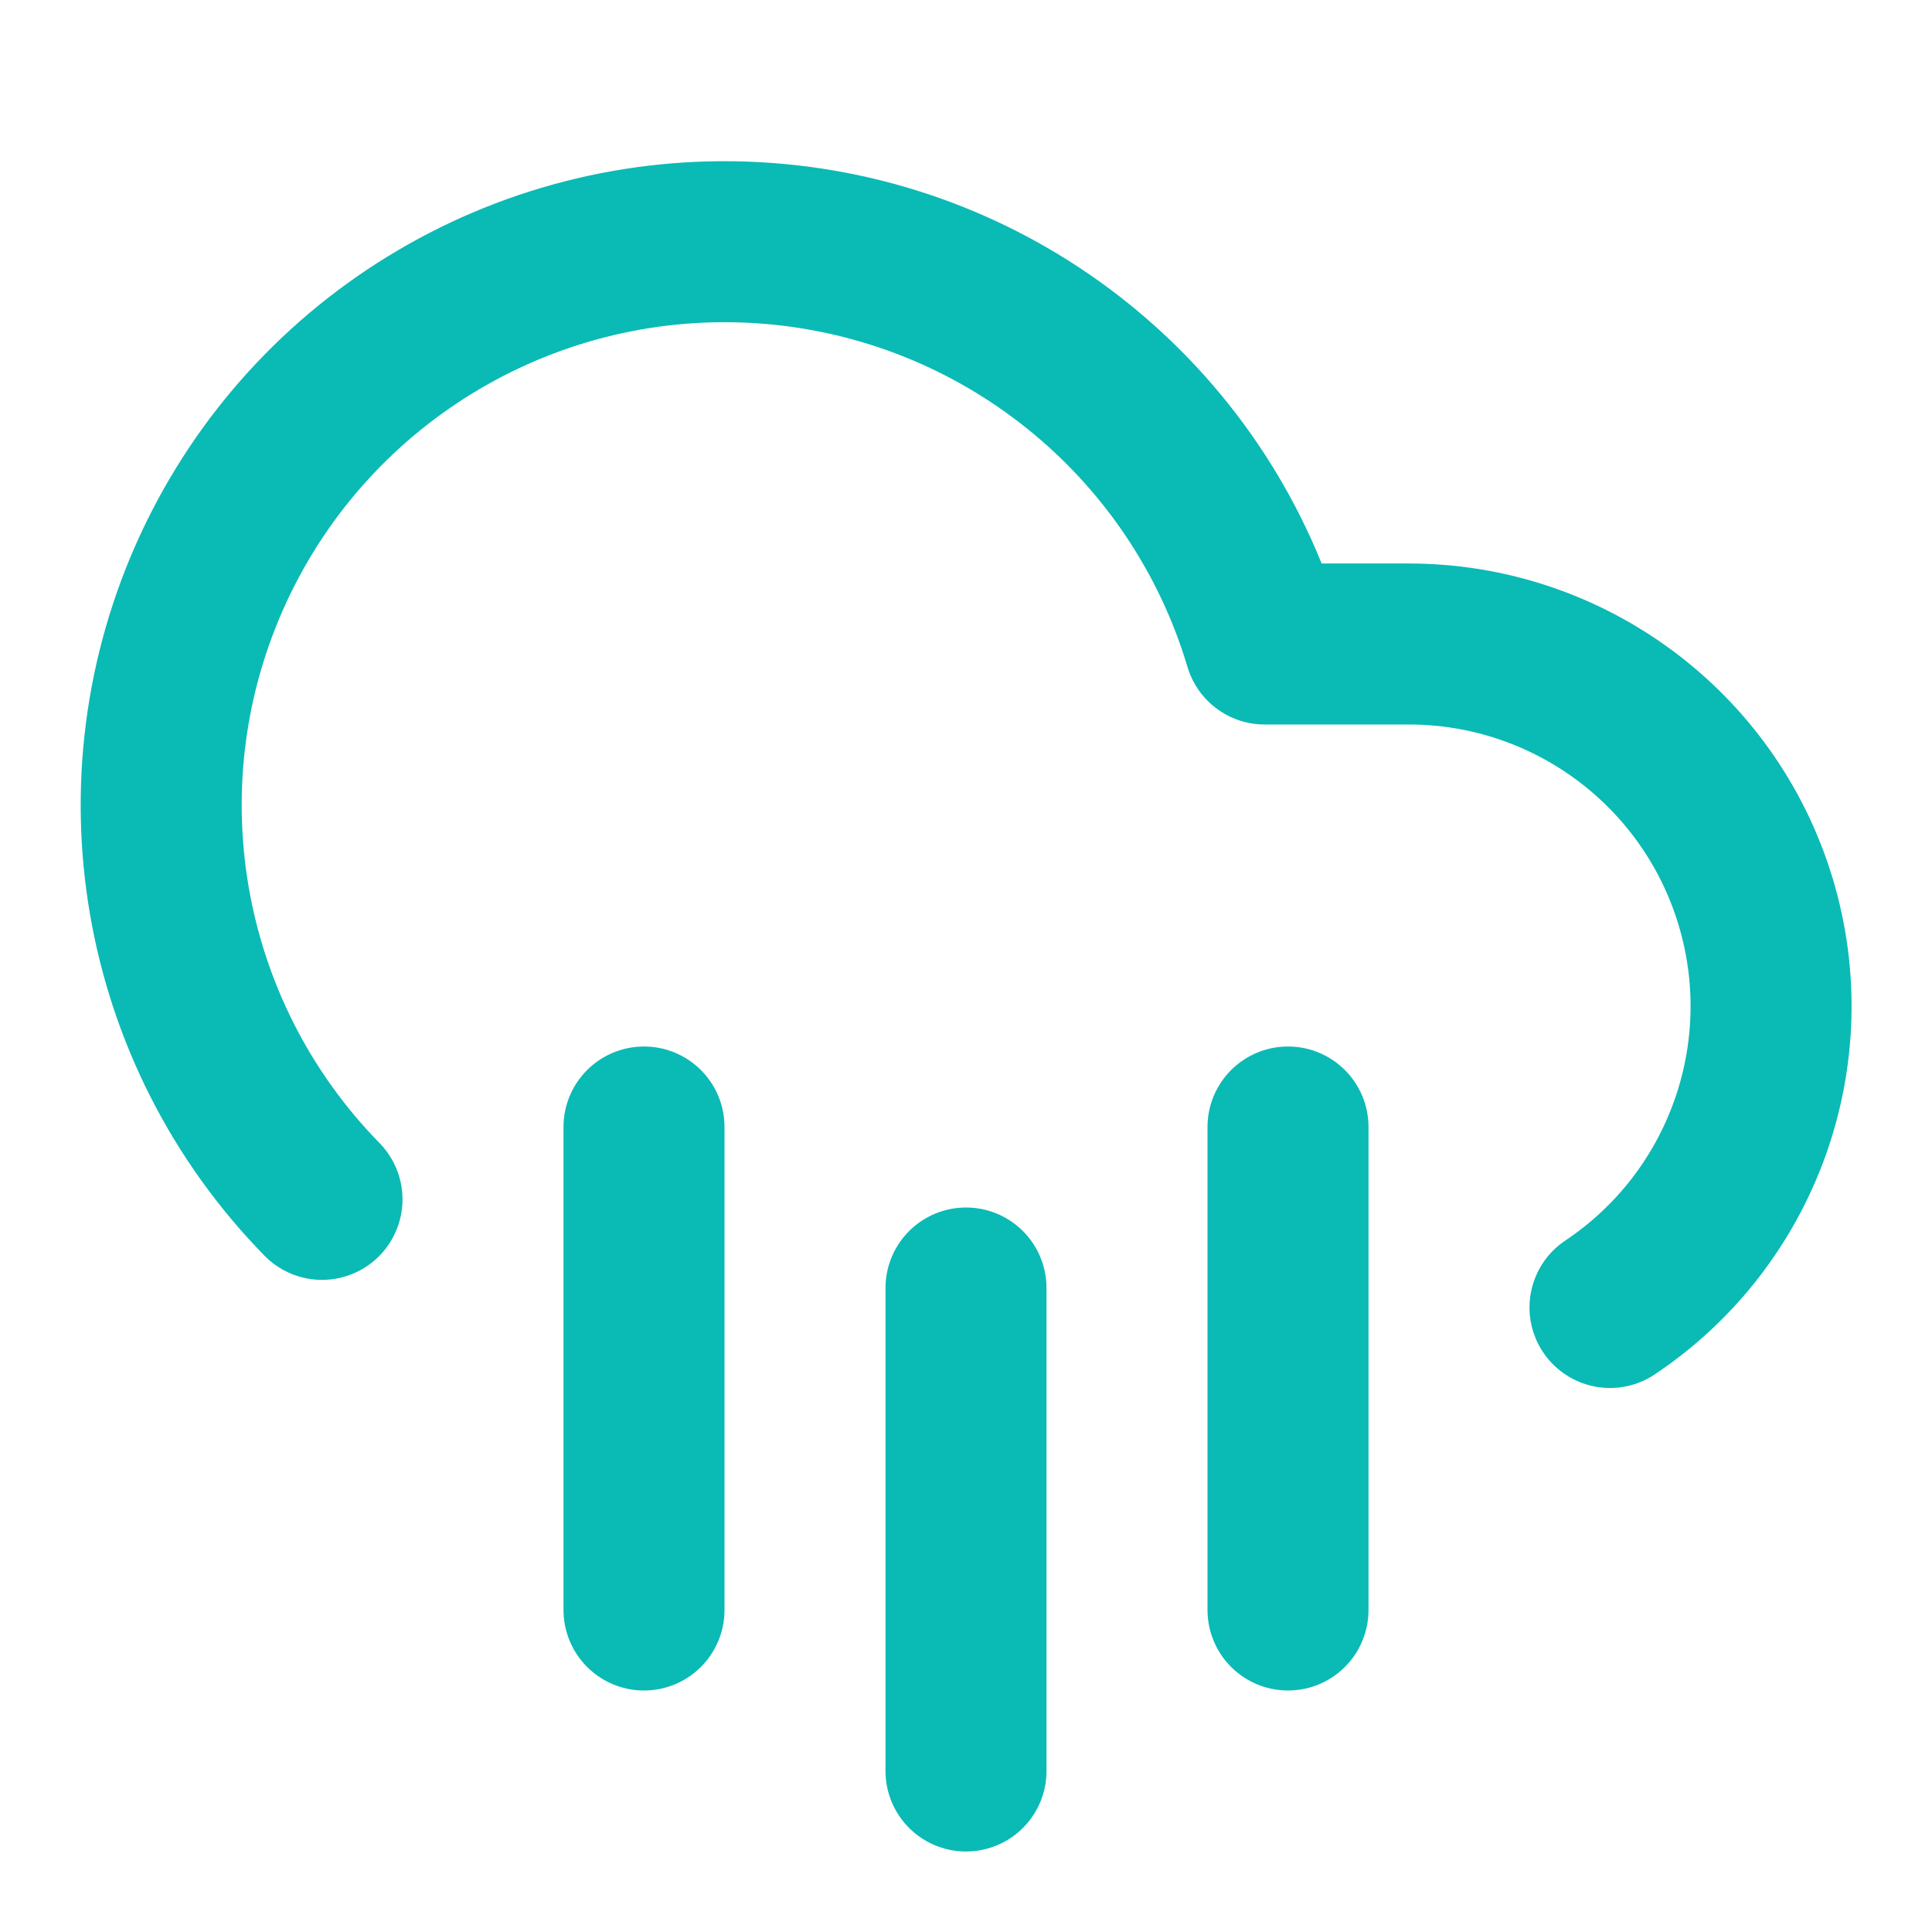
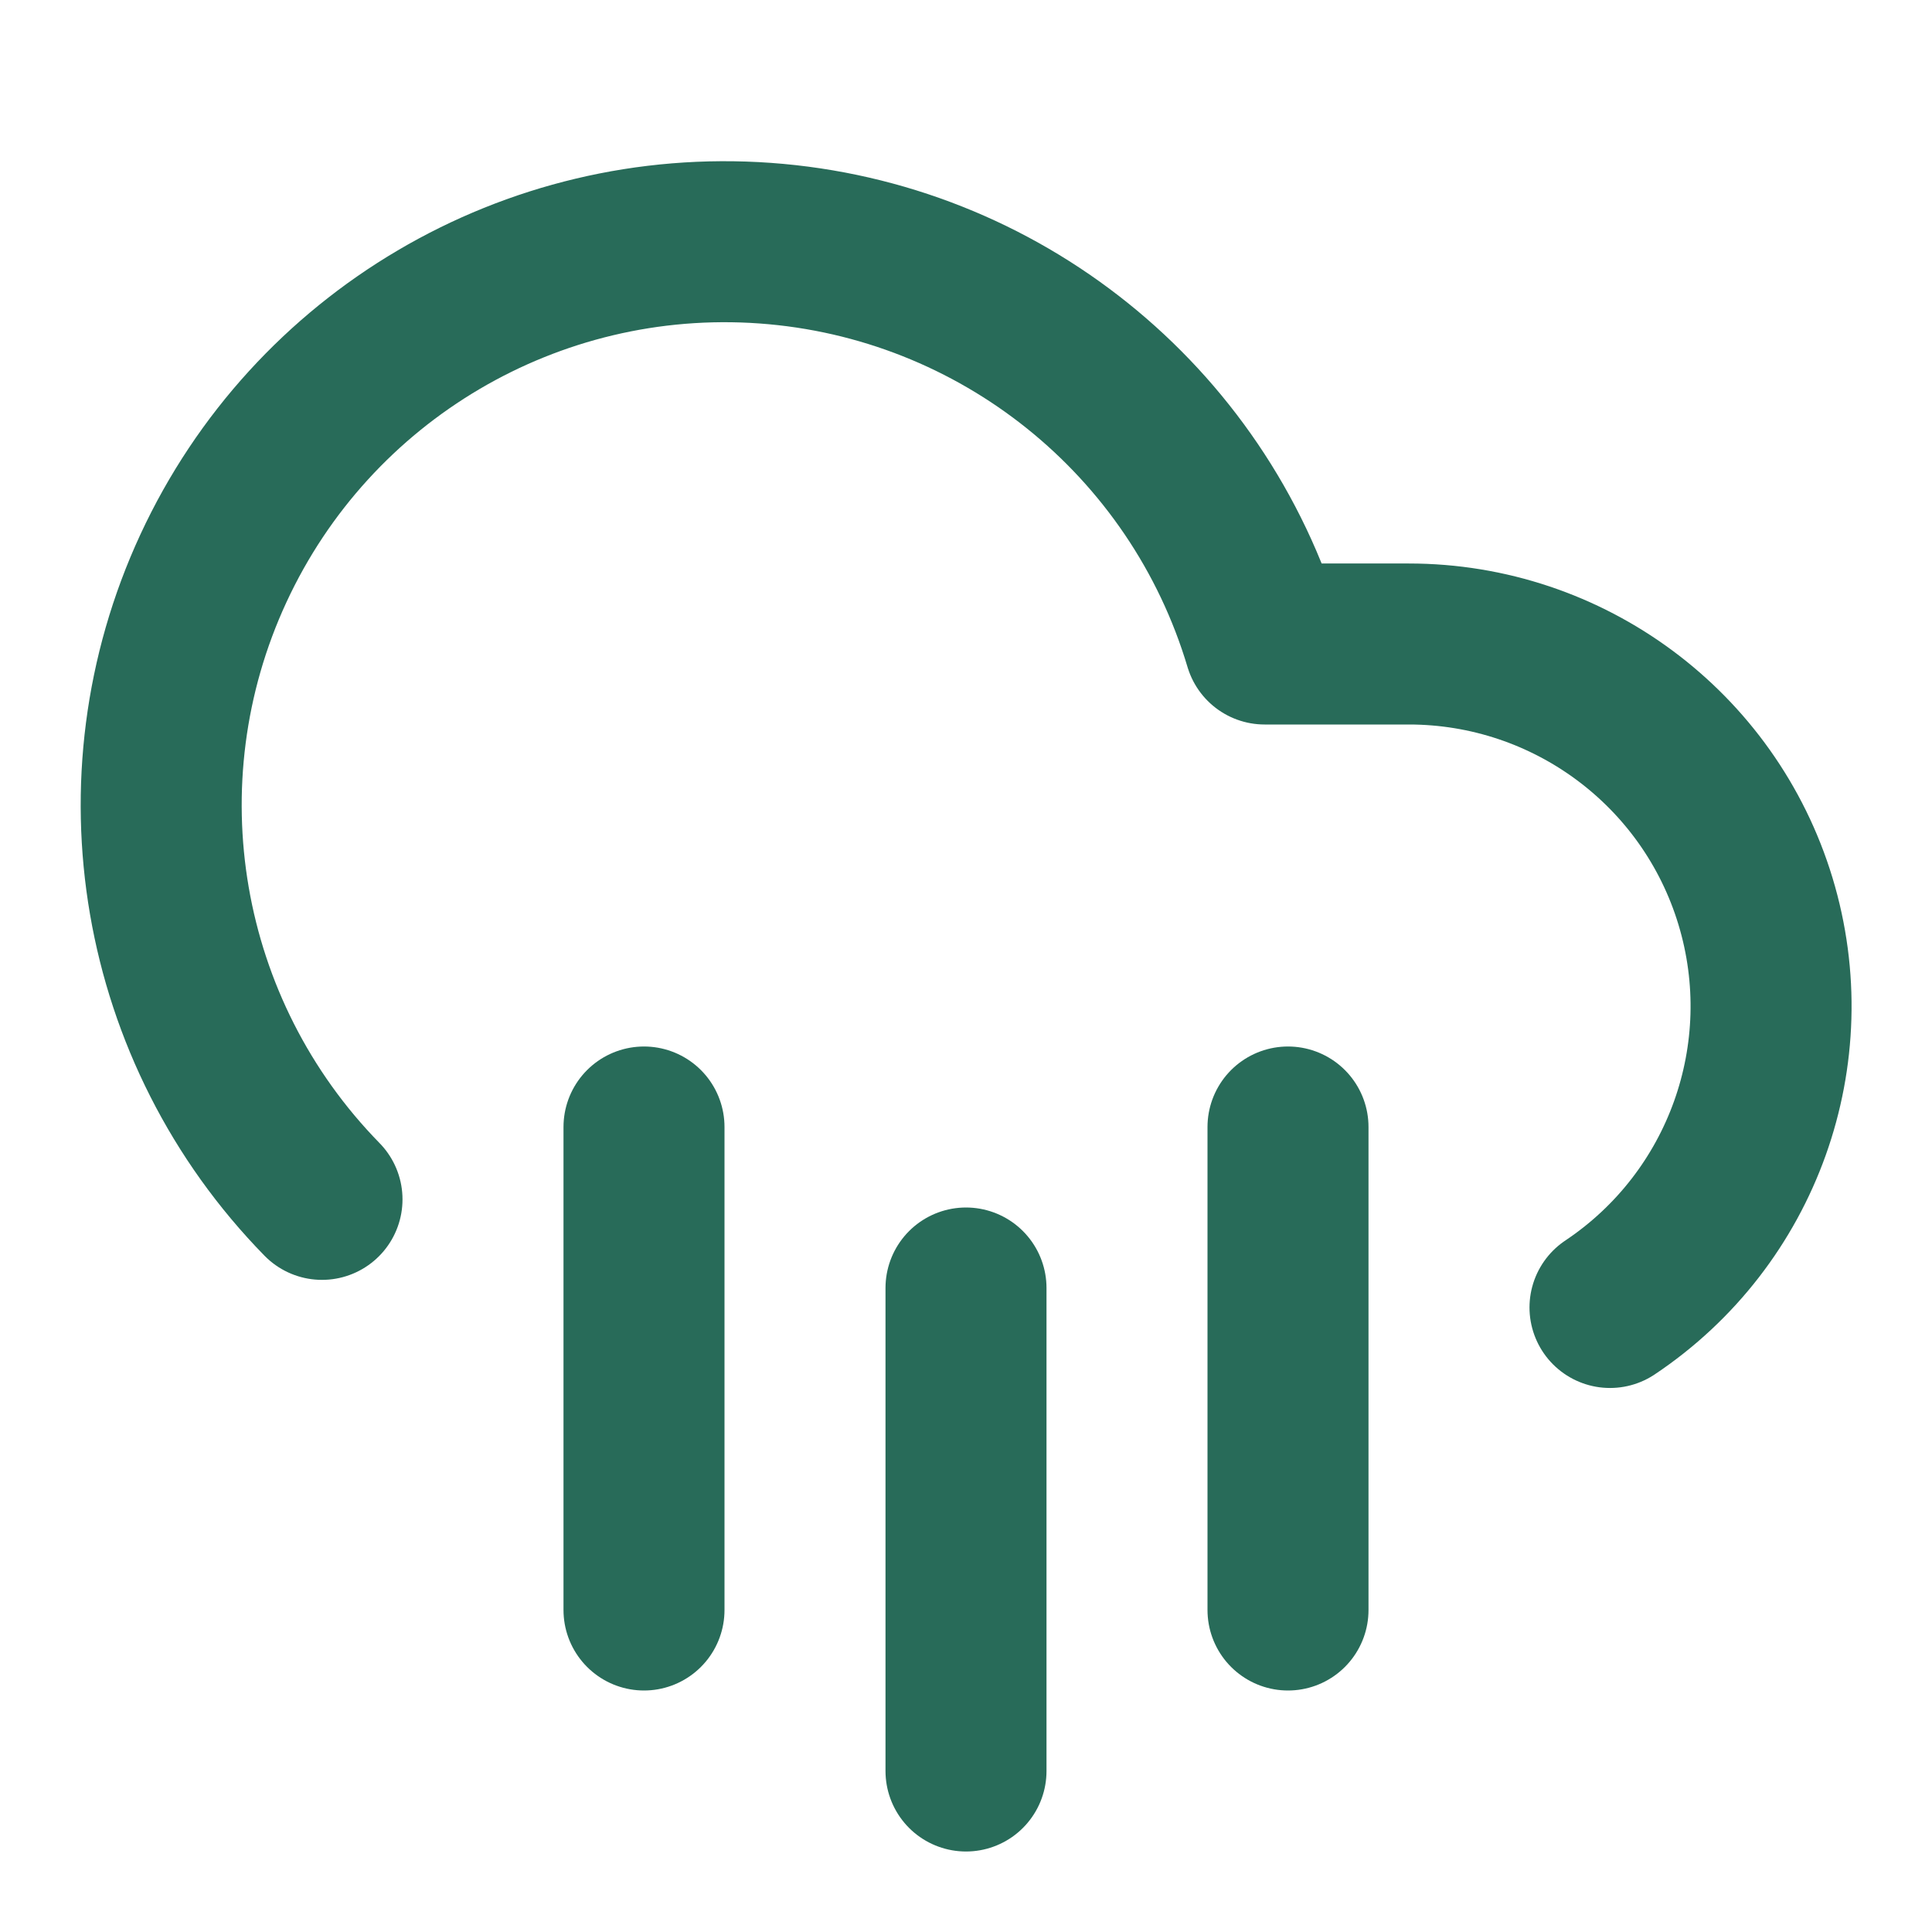
- <svg xmlns="http://www.w3.org/2000/svg" class="lucide lucide-cloud-rain" width="24" height="24" viewBox="0 0 24 24" fill="none" stroke="#0ABAB5" stroke-width="2" stroke-linecap="round" stroke-linejoin="round">
+ <svg xmlns="http://www.w3.org/2000/svg" class="lucide lucide-cloud-rain" width="24" height="24" viewBox="0 0 24 24" fill="none" stroke="#286b59" stroke-width="2" stroke-linecap="round" stroke-linejoin="round">
  <path d="M4 14.899A7 7 0 1 1 15.71 8h1.79a4.5 4.5 0 0 1 2.5 8.242" />
  <path d="M16 14v6" />
  <path d="M8 14v6" />
  <path d="M12 16v6" />
</svg>
